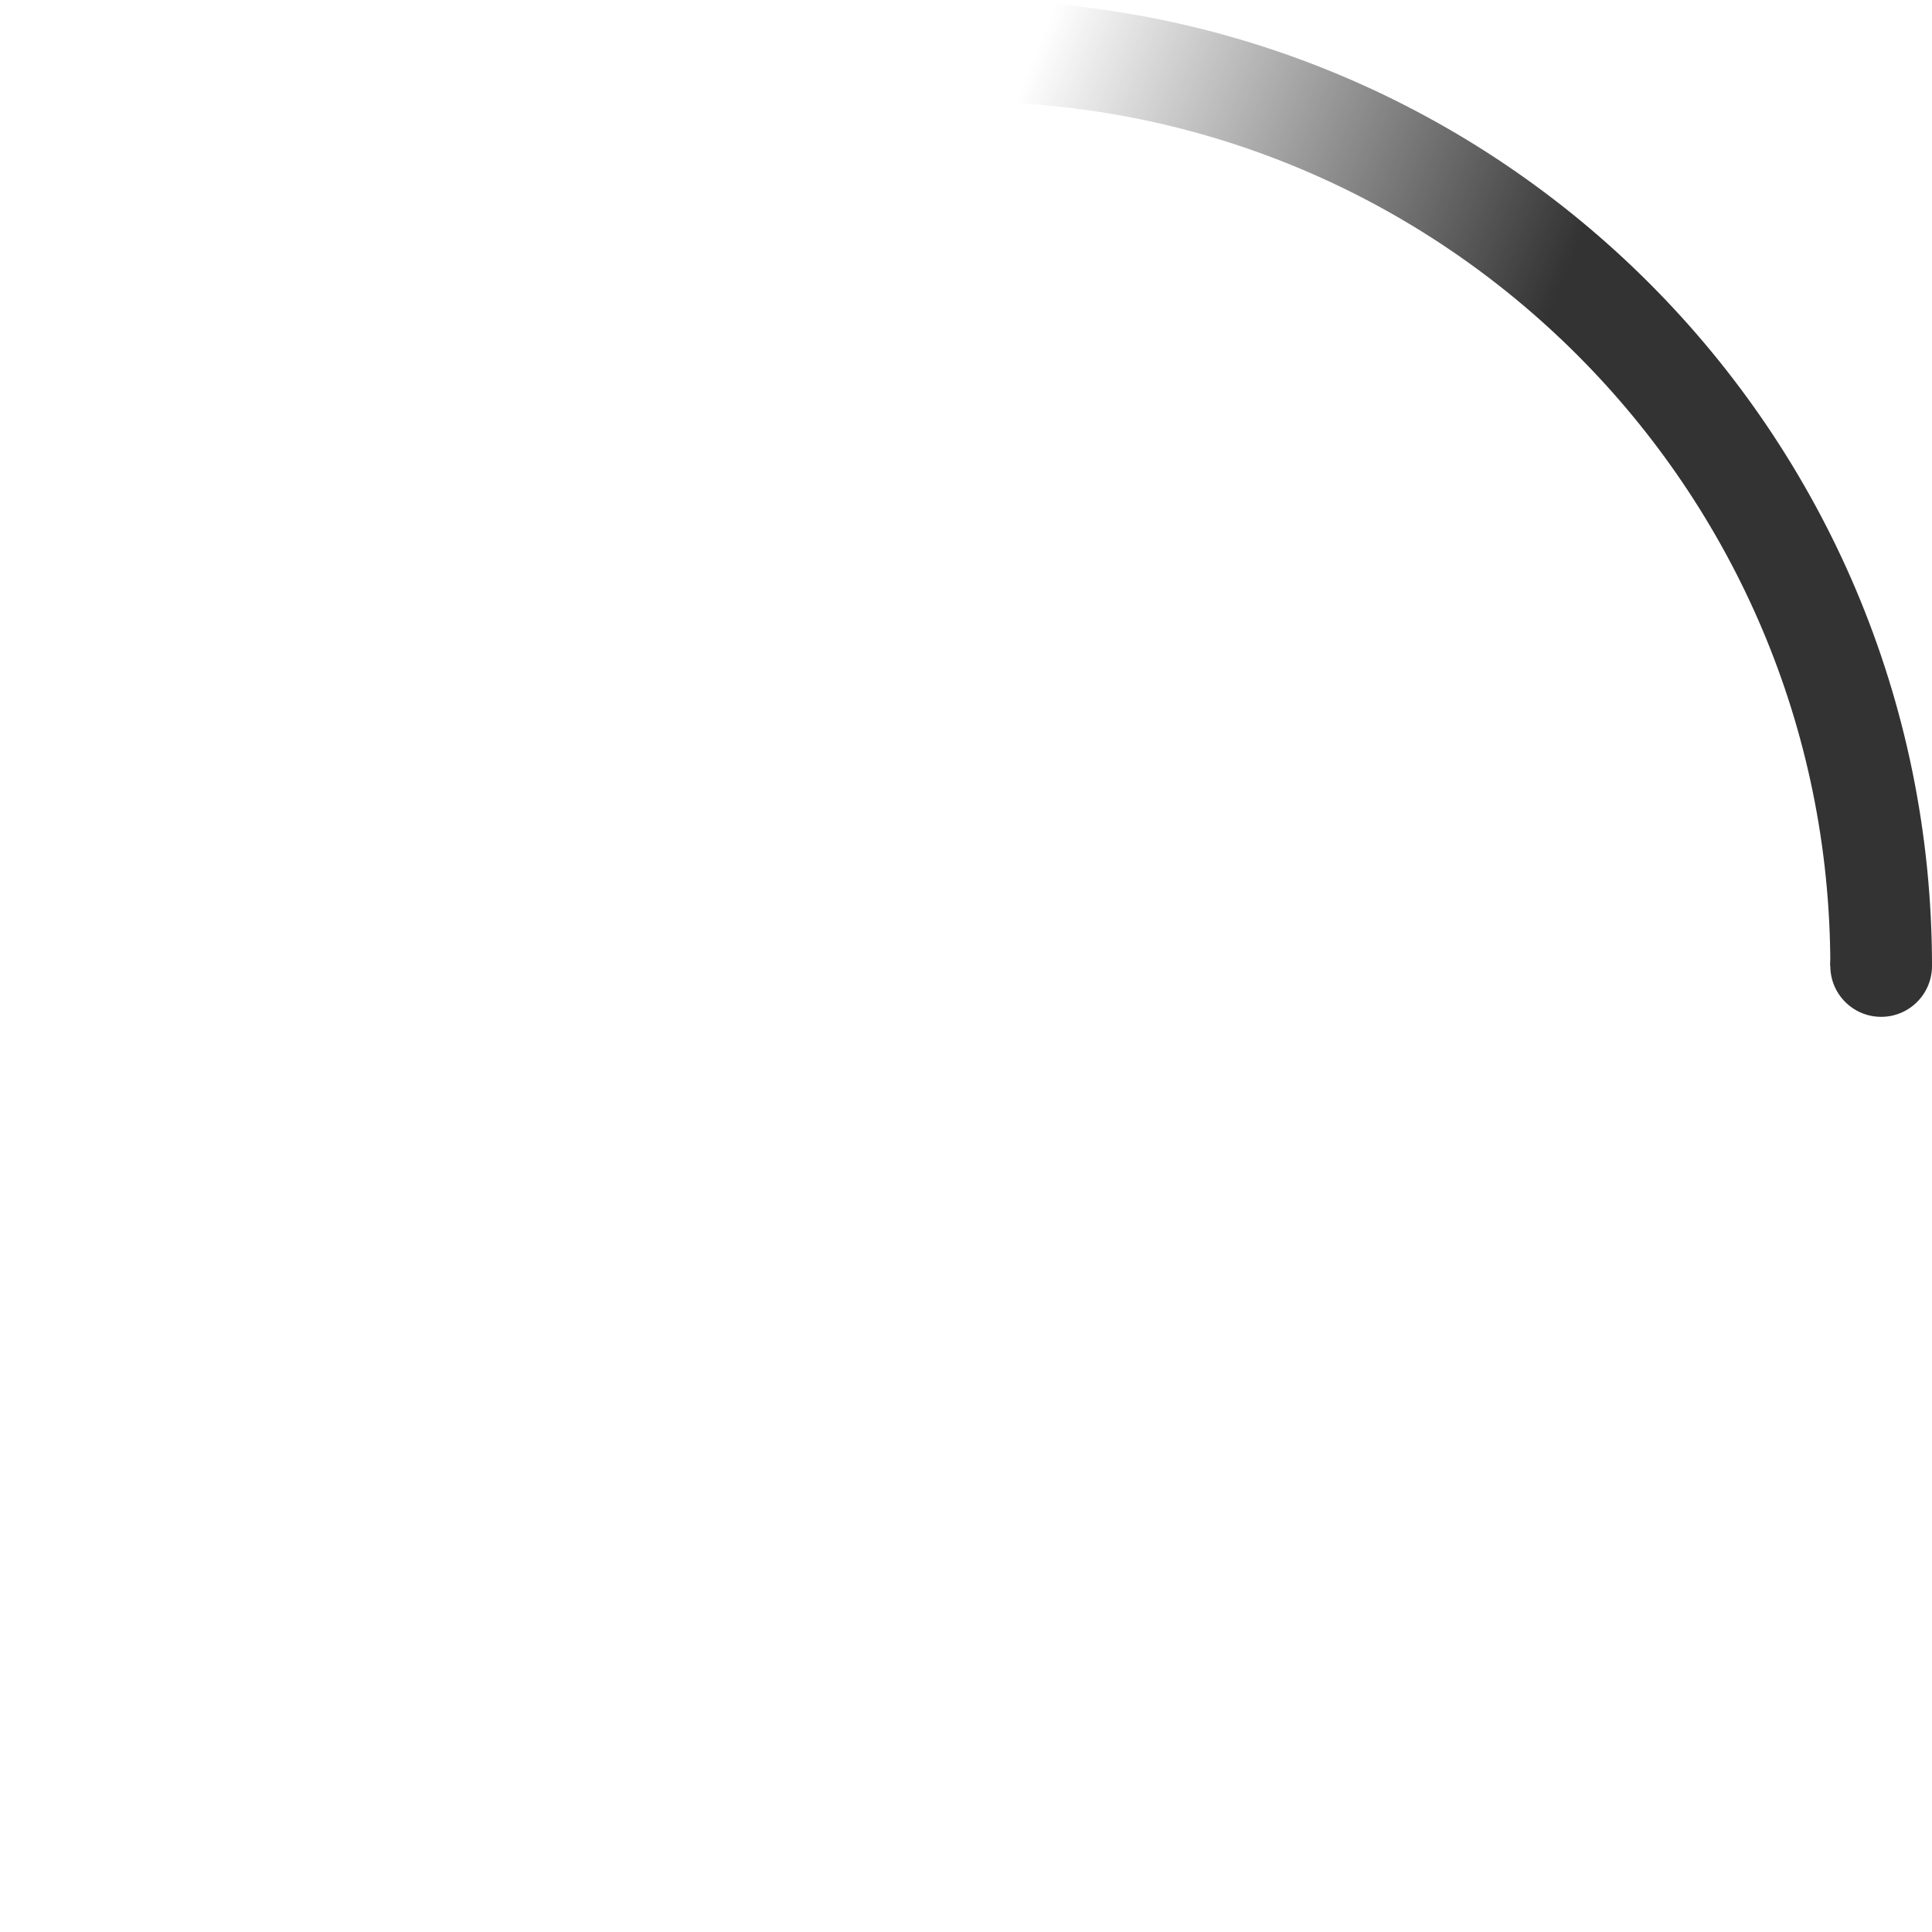
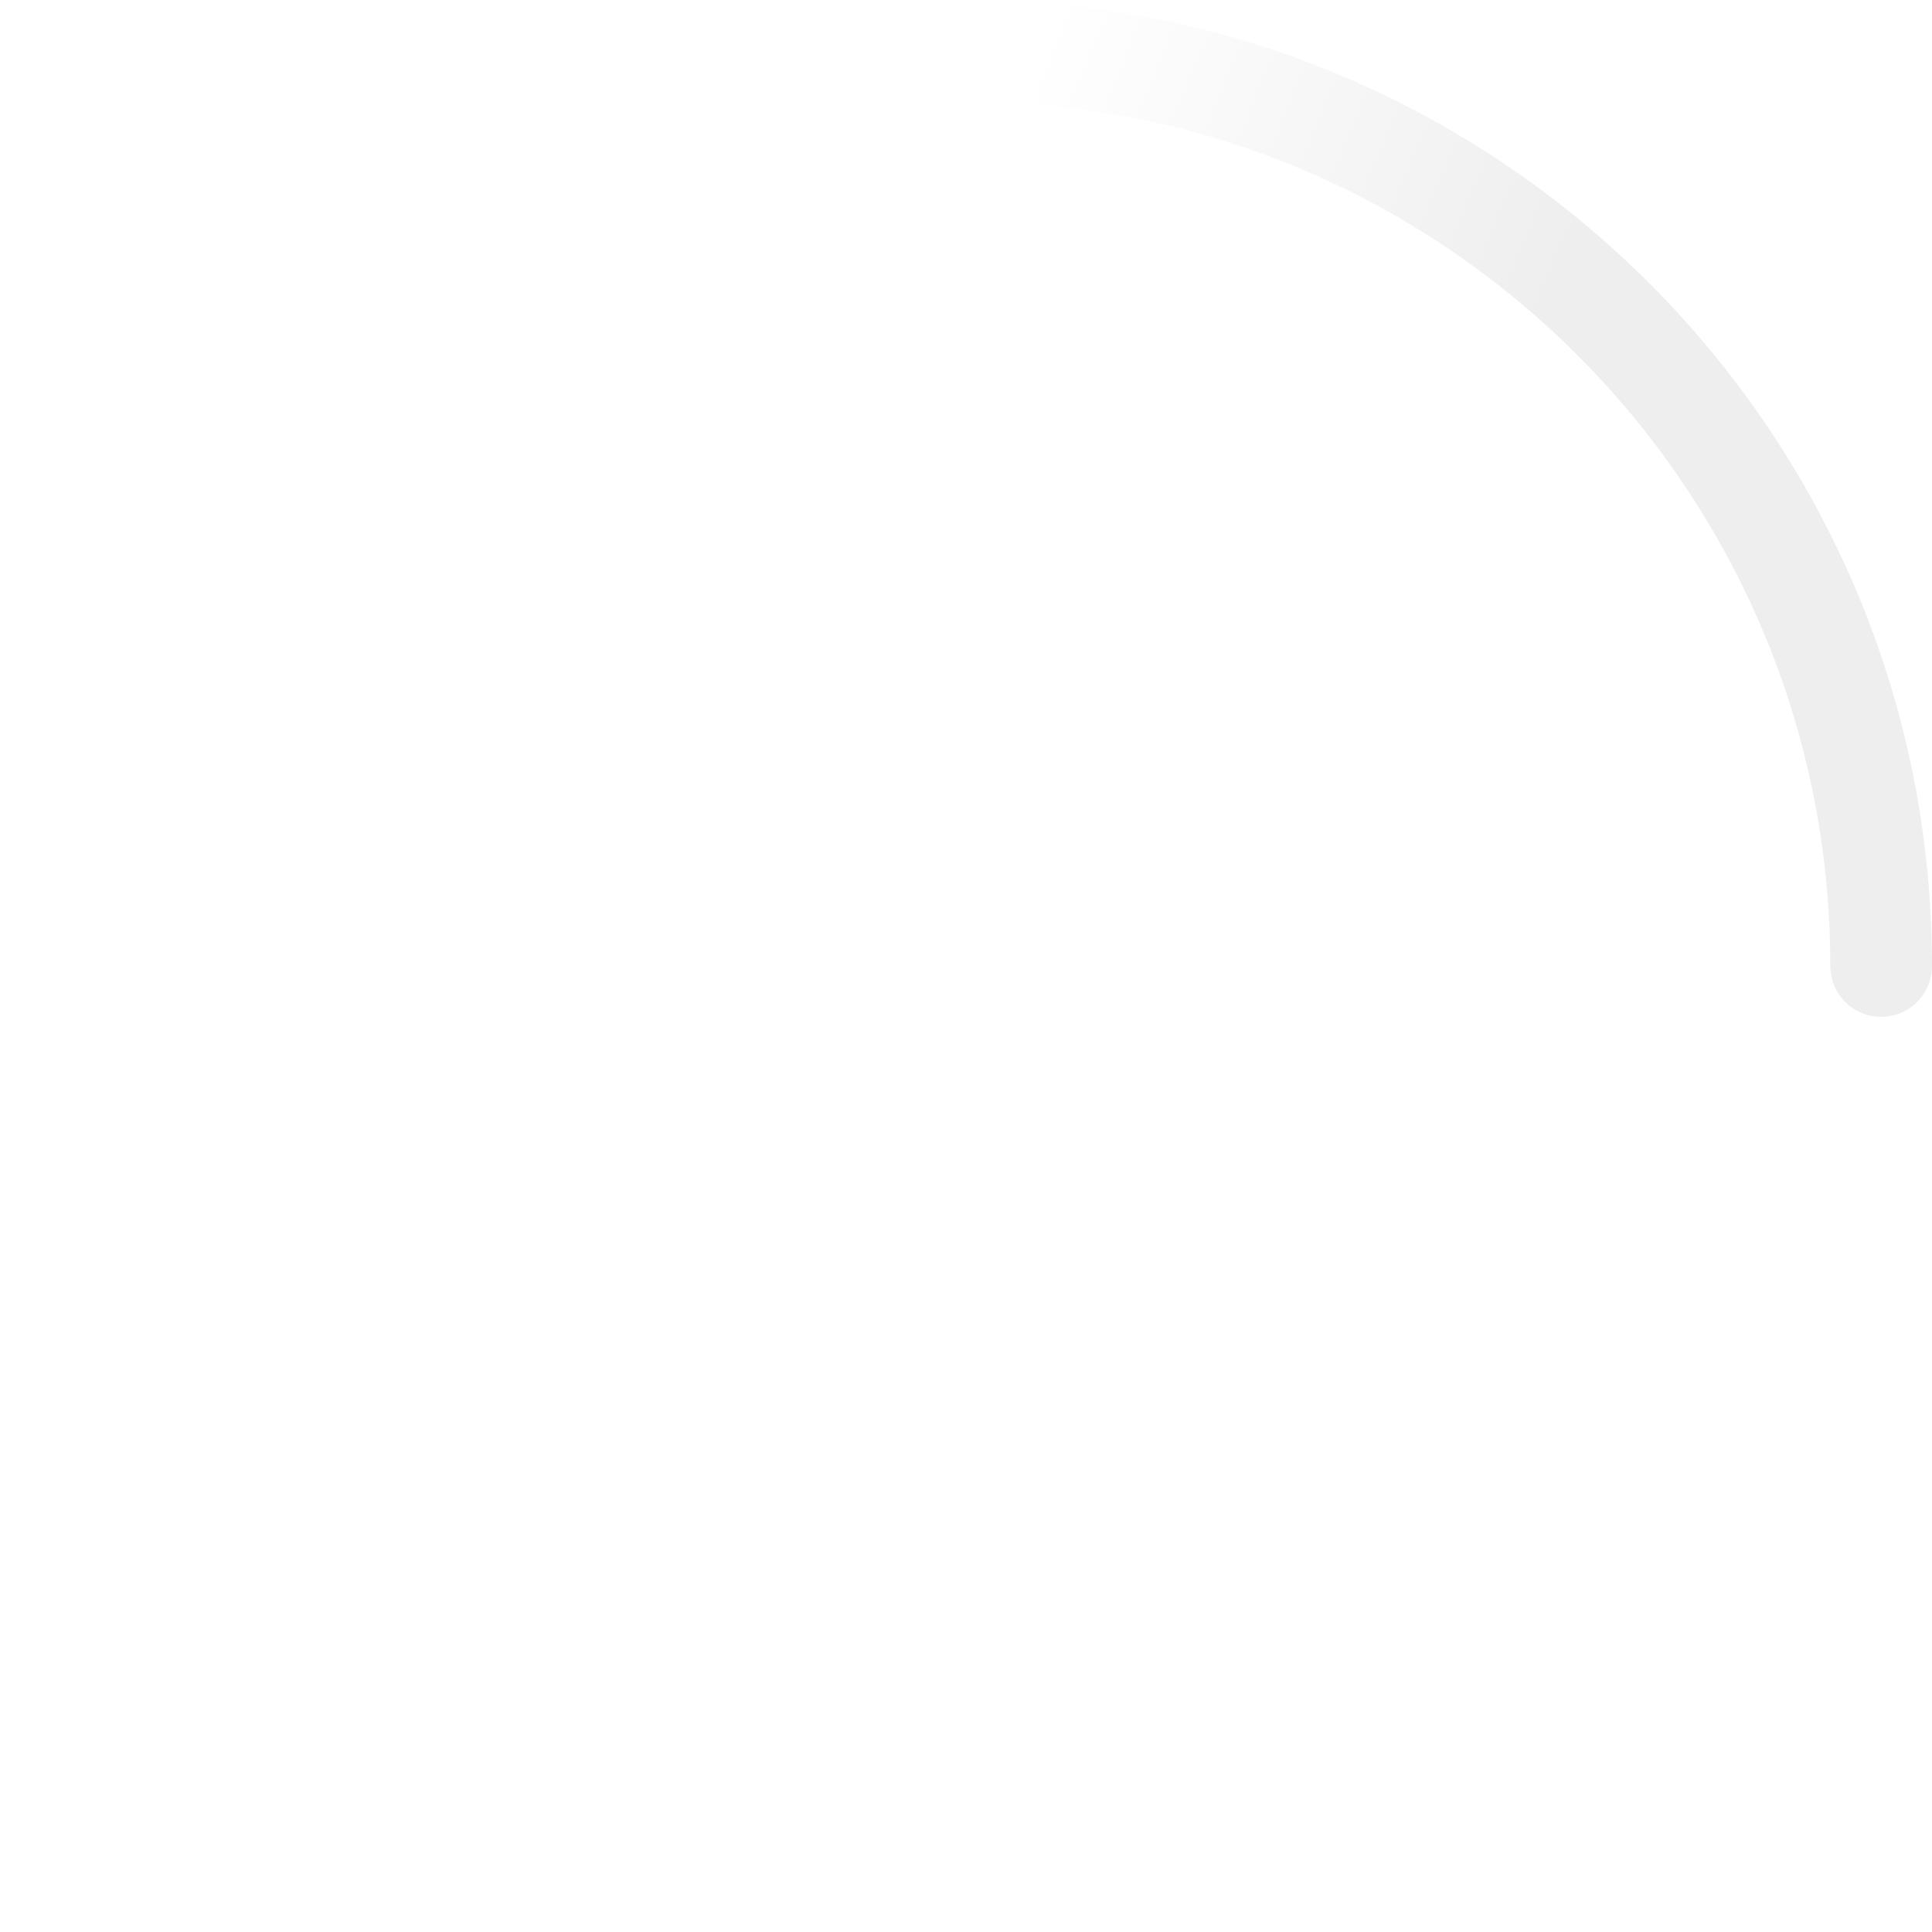
<svg xmlns="http://www.w3.org/2000/svg" width="38" height="38" viewBox="0 0 38 38">
  <defs>
    <linearGradient x1="8.042%" y1="0%" x2="65.682%" y2="23.865%" id="a">
-       <stop stop-color="#333" stop-opacity="0" offset="0%" />
-       <stop stop-color="#333" stop-opacity=".631" offset="63.146%" />
-       <stop stop-color="#333" offset="100%" />
+       <stop stop-color="#eee" stop-opacity="0" offset="0%" />
+       <stop stop-color="#eee" stop-opacity=".631" offset="63.146%" />
+       <stop stop-color="#eee" offset="100%" />
    </linearGradient>
  </defs>
  <g fill="none" fill-rule="evenodd">
    <g transform="translate(1 1)">
      <path d="M36 18c0-9.94-8.06-18-18-18" id="Oval-2" stroke="url(#a)" stroke-width="2">
        <animateTransform attributeName="transform" type="rotate" from="0 18 18" to="360 18 18" dur="0.9s" repeatCount="indefinite" />
      </path>
-       <circle fill="#333" cx="36" cy="18" r="1">
+       <circle fill="#eee" cx="36" cy="18" r="1">
        <animateTransform attributeName="transform" type="rotate" from="0 18 18" to="360 18 18" dur="0.9s" repeatCount="indefinite" />
      </circle>
    </g>
  </g>
</svg>
